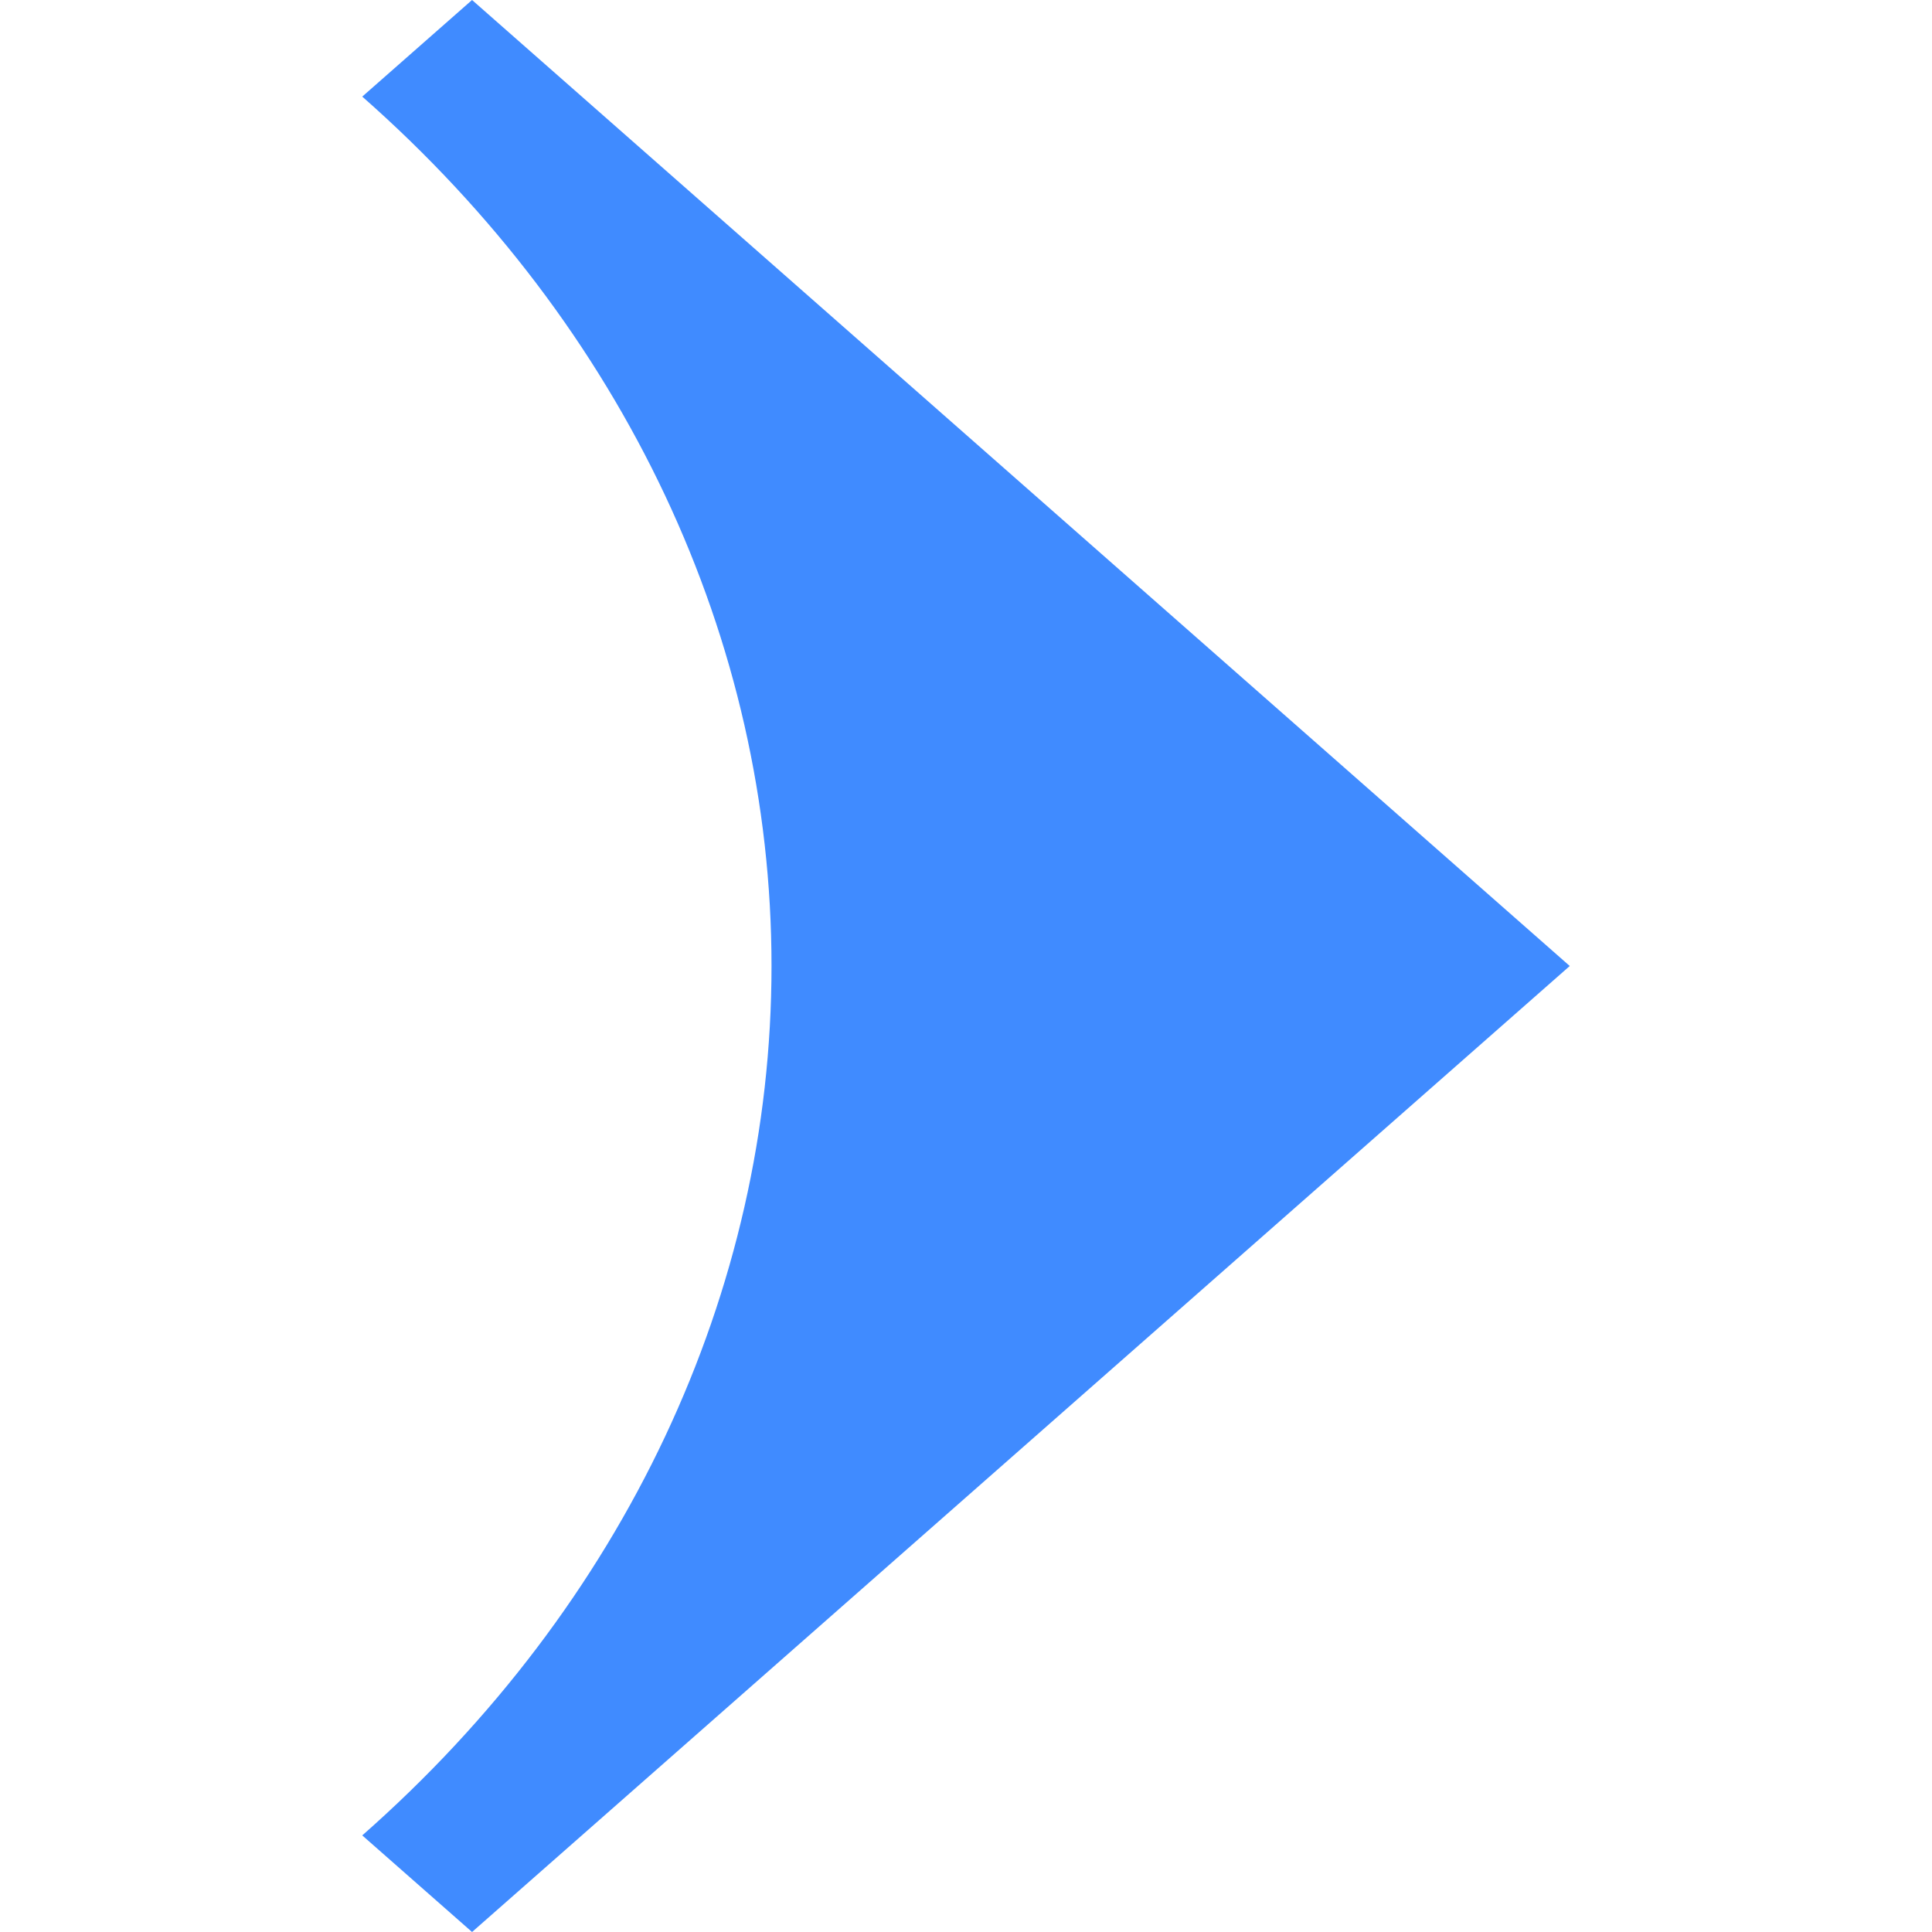
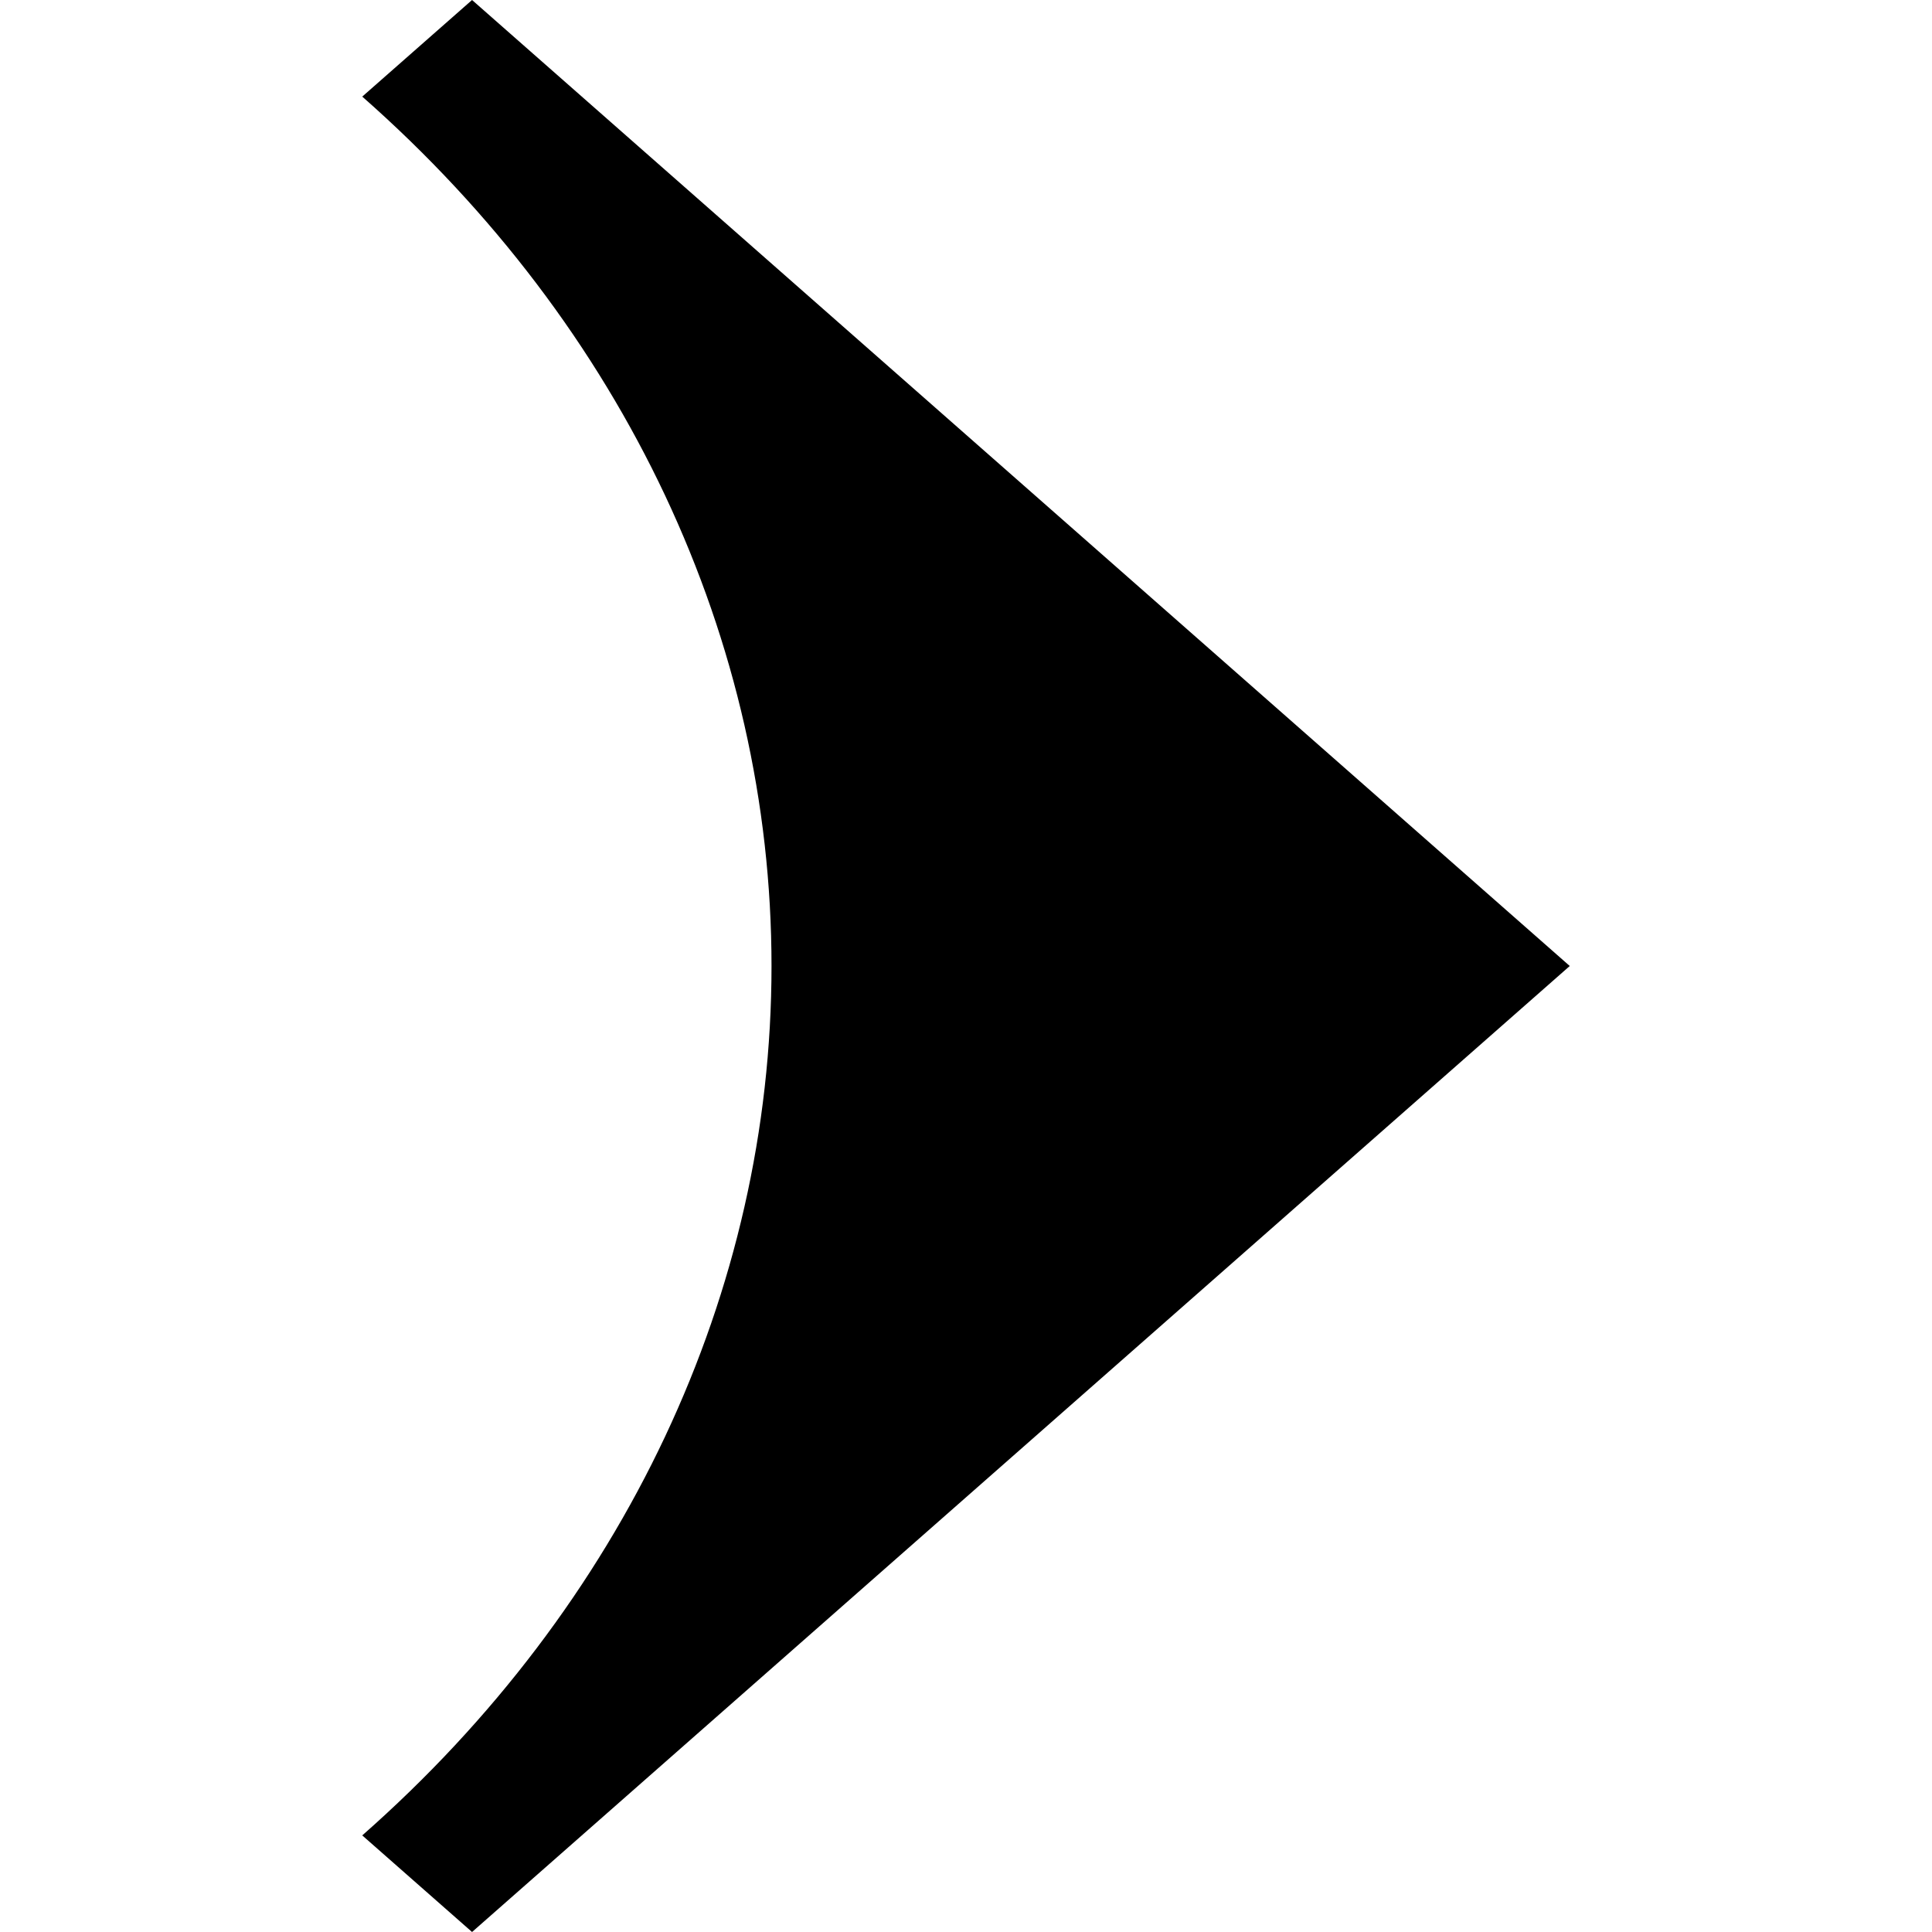
<svg xmlns="http://www.w3.org/2000/svg" width="12" height="12" viewBox="0 0 12 12" fill="none">
-   <path d="M9.75 6L2.932 12L2.25 11.4C3.877 9.968 4.792 8.025 4.792 6C4.792 3.975 3.877 2.032 2.25 0.6L2.932 0L9.75 6Z" fill="#408BFF" />
+   <path d="M9.75 6L2.932 12L2.25 11.4C3.877 9.968 4.792 8.025 4.792 6C4.792 3.975 3.877 2.032 2.25 0.6L2.932 0L9.75 6Z" fill="currentColor" />
</svg>
